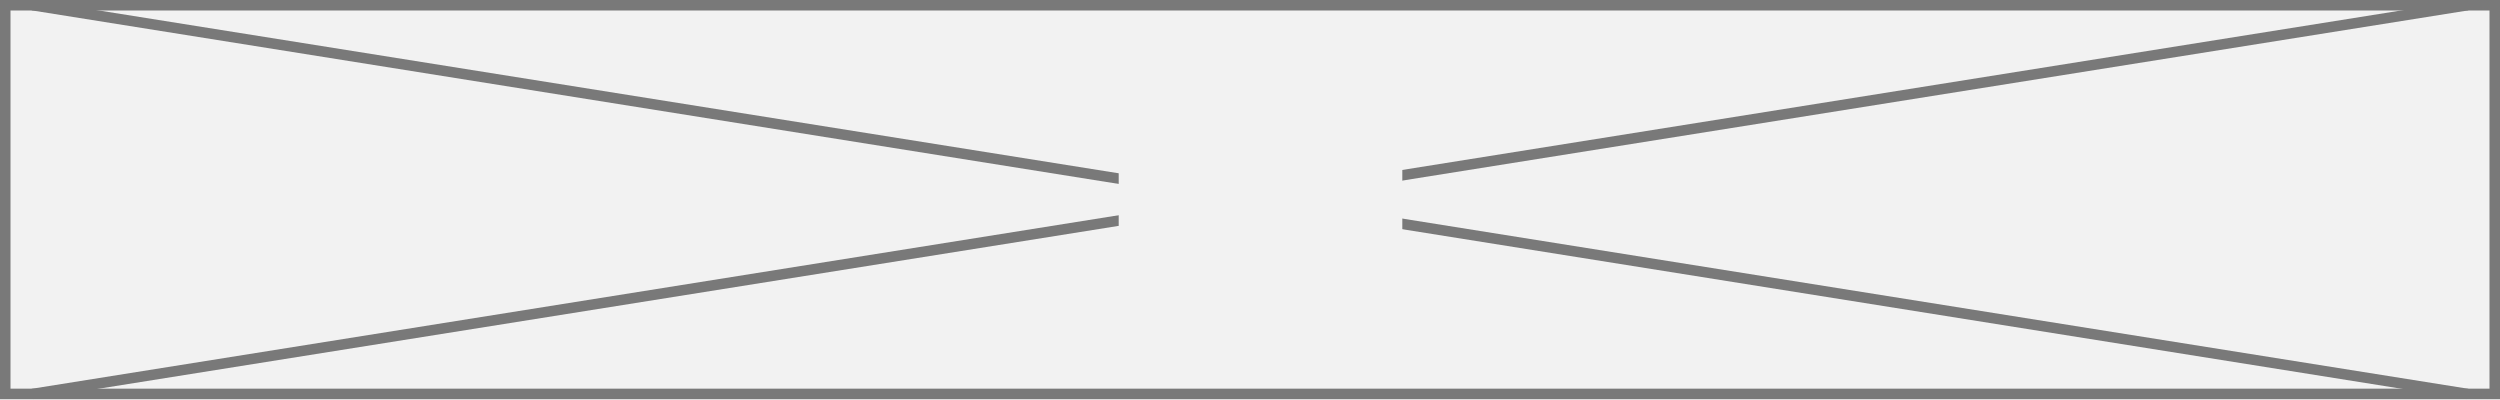
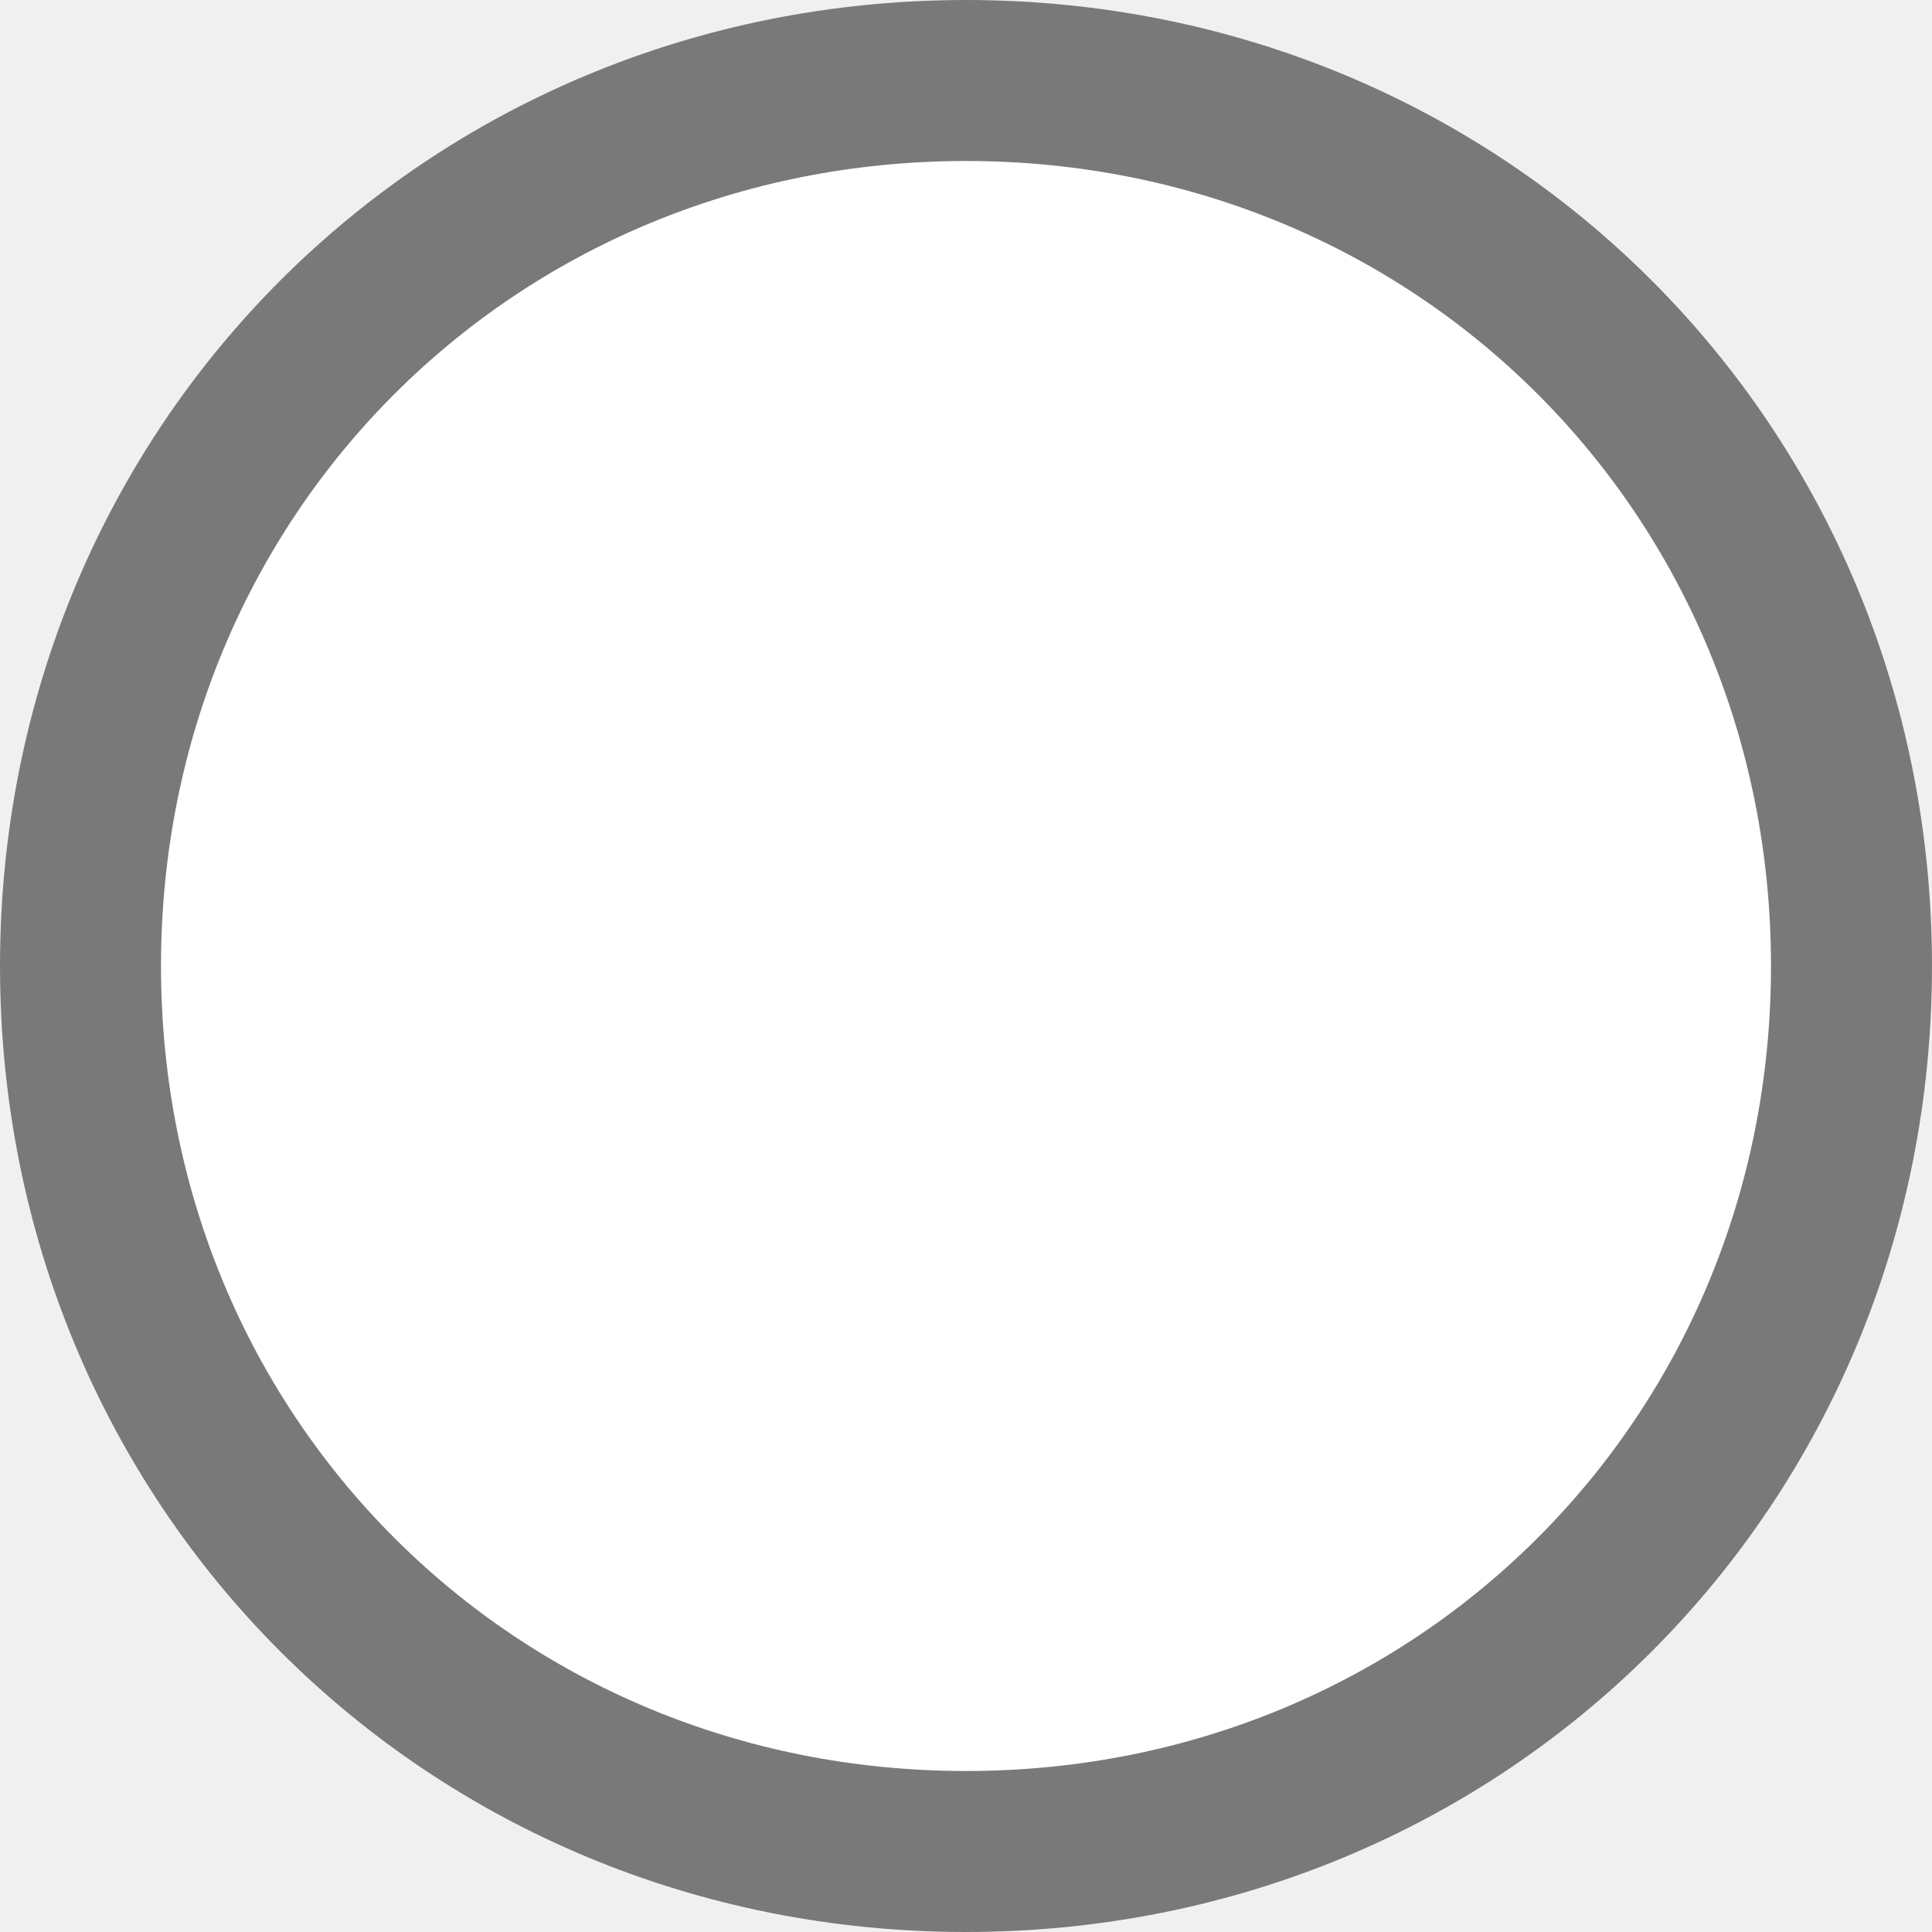
- <svg xmlns="http://www.w3.org/2000/svg" version="1.1" width="238px" height="38px">
-   <defs>
-     <mask fill="white" id="clip42">
-       <path d="M 602.5 671  L 629.5 671  L 629.5 693  L 602.5 693  Z M 496 662  L 734 662  L 734 700  L 496 700  Z " fill-rule="evenodd" />
-     </mask>
-   </defs>
-   <g transform="matrix(1 0 0 1 -496 -662 )">
-     <path d="M 496.5 662.5  L 733.5 662.5  L 733.5 699.5  L 496.5 699.5  L 496.5 662.5  Z " fill-rule="nonzero" fill="#f2f2f2" stroke="none" />
-     <path d="M 496.5 662.5  L 733.5 662.5  L 733.5 699.5  L 496.5 699.5  L 496.5 662.5  Z " stroke-width="1" stroke="#797979" fill="none" />
-     <path d="M 499.092 662.494  L 730.908 699.506  M 730.908 662.494  L 499.092 699.506  " stroke-width="1" stroke="#797979" fill="none" mask="url(#clip42)" />
-   </g>
+ <svg xmlns="http://www.w3.org/2000/svg" version="1.1" width="12px" height="12px" viewBox="1679 924  12 12">
+   <path d="M 1685 924  C 1688.36 924  1691 926.64  1691 930  C 1691 933.36  1688.36 936  1685 936  C 1681.64 936  1679 933.36  1679 930  C 1679 926.64  1681.64 924  1685 924  Z " fill-rule="nonzero" fill="#ffffff" stroke="none" />
+   <path d="M 1685 924.5  C 1688.08 924.5  1690.5 926.92  1690.5 930  C 1690.5 933.08  1688.08 935.5  1685 935.5  C 1681.92 935.5  1679.5 933.08  1679.5 930  C 1679.5 926.92  1681.92 924.5  1685 924.5  Z " stroke-width="1" stroke="#797979" fill="none" />
</svg>
